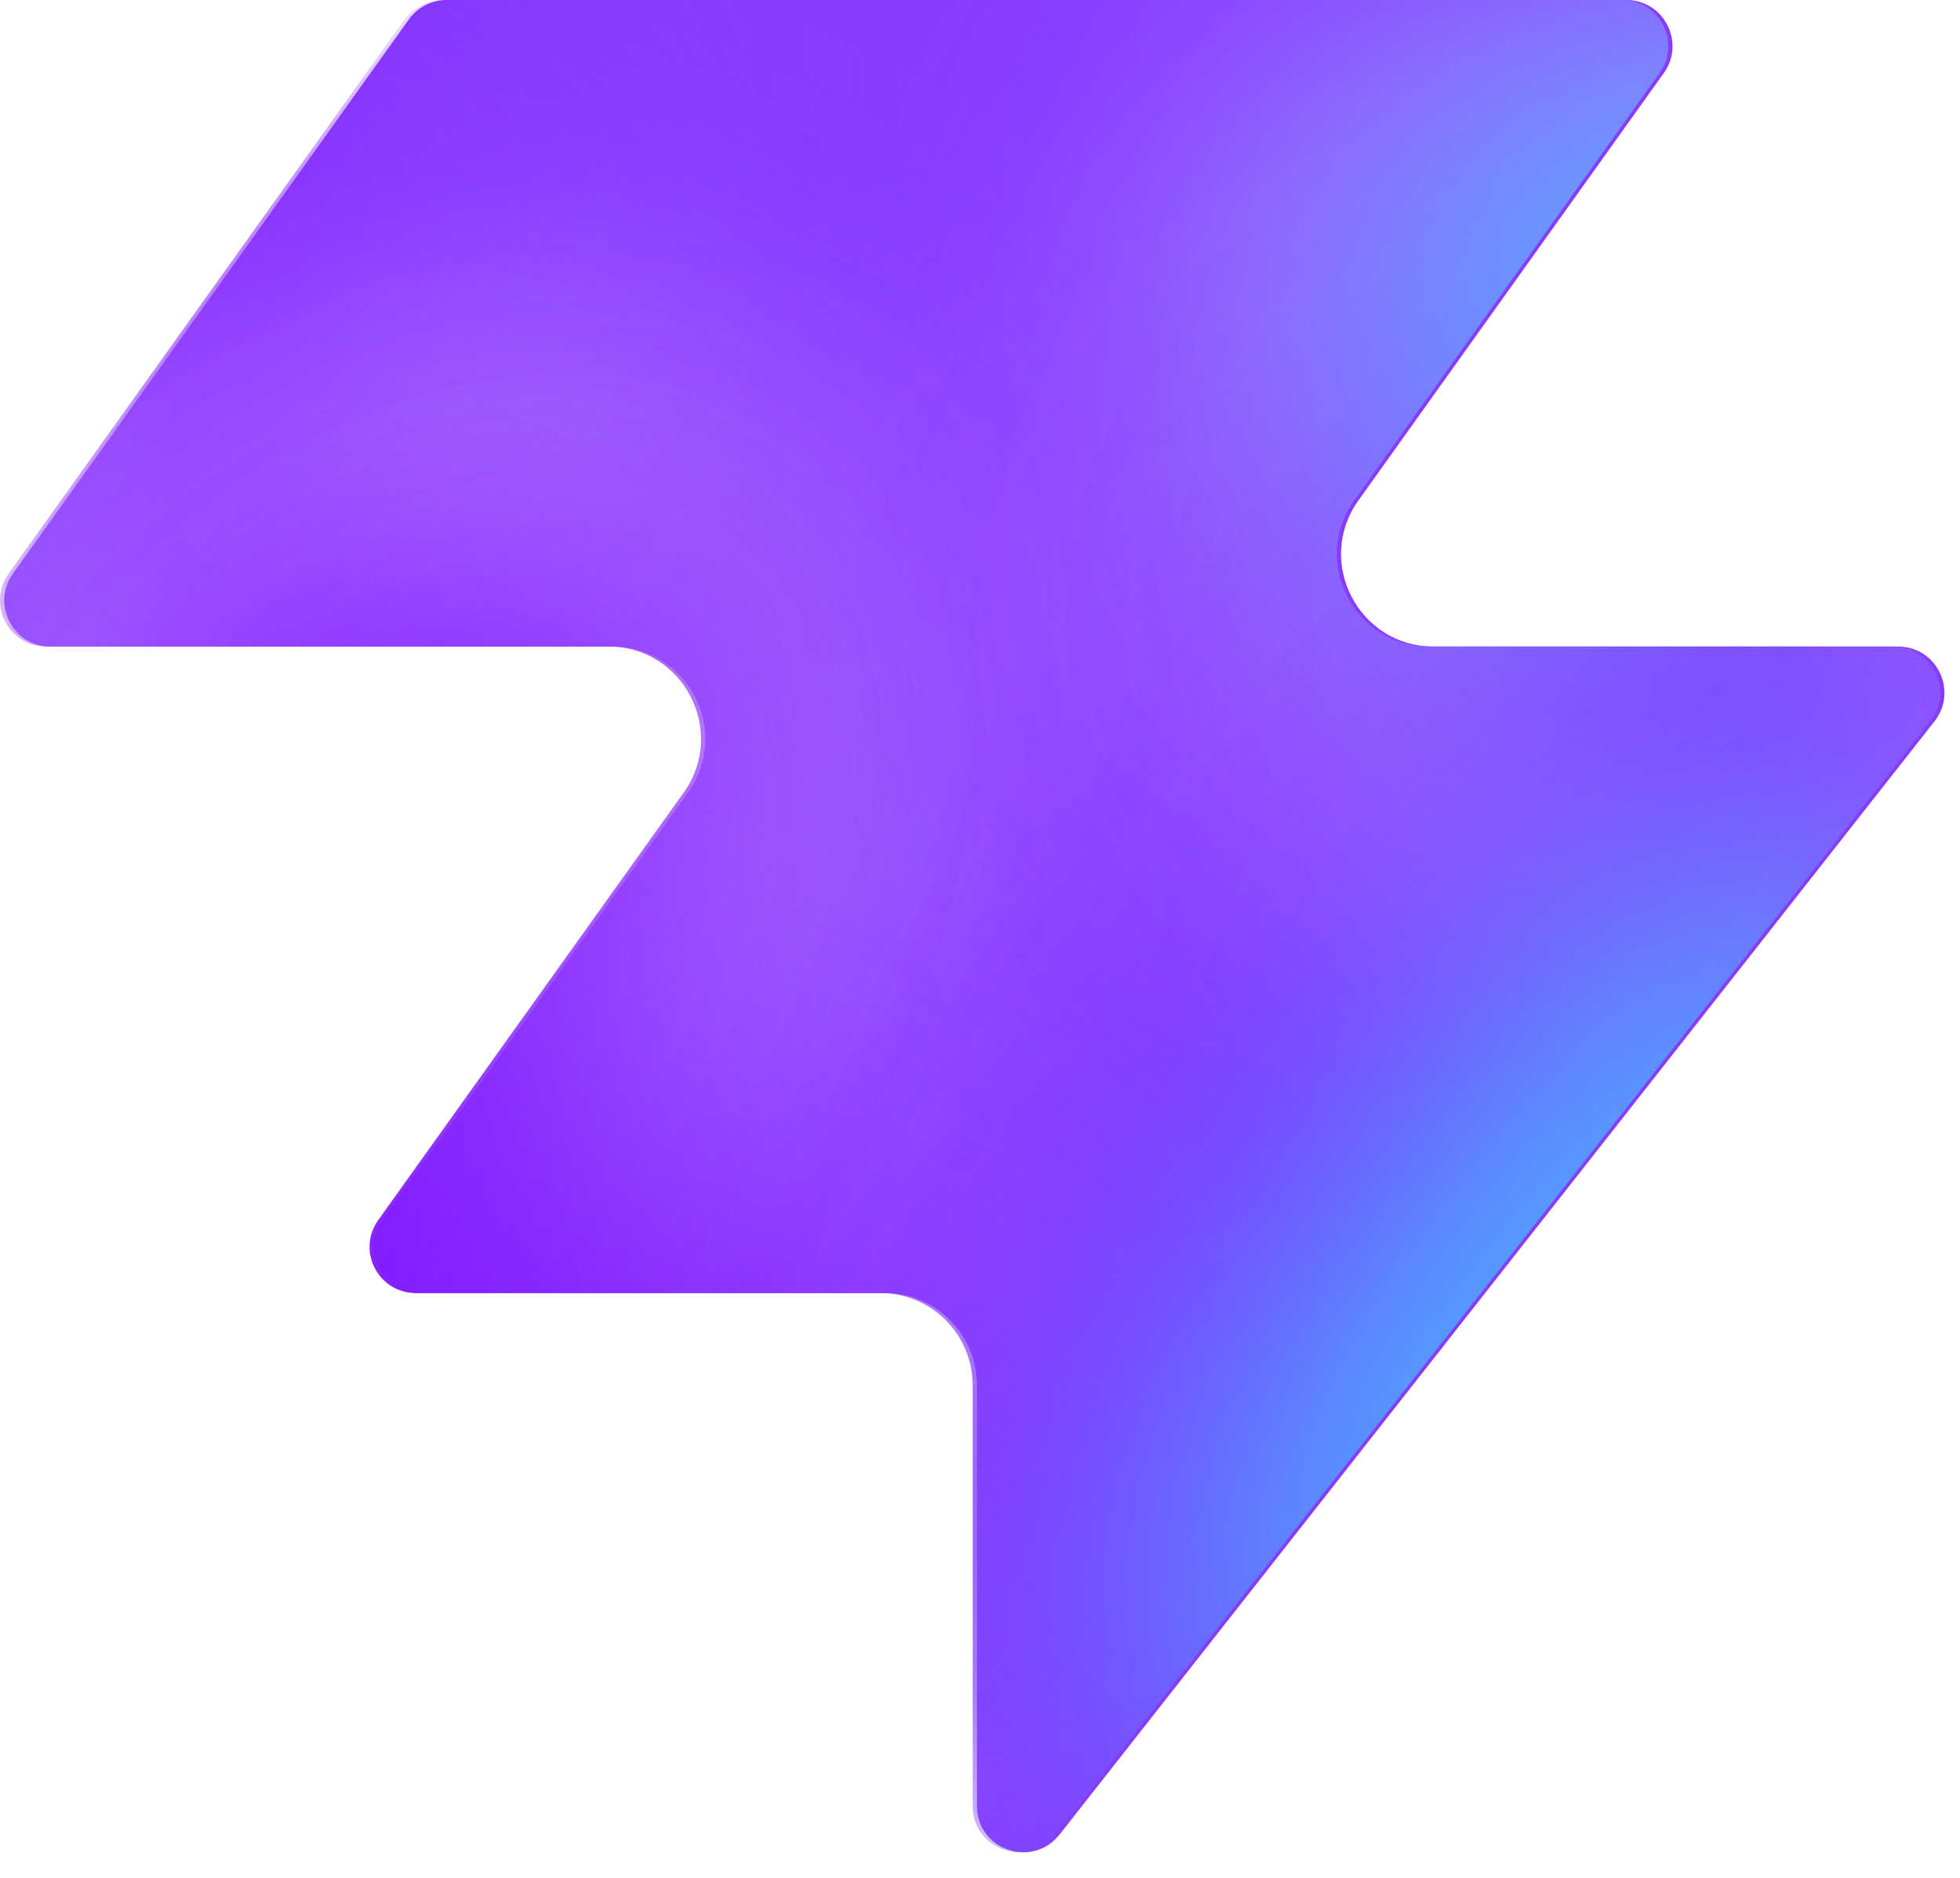
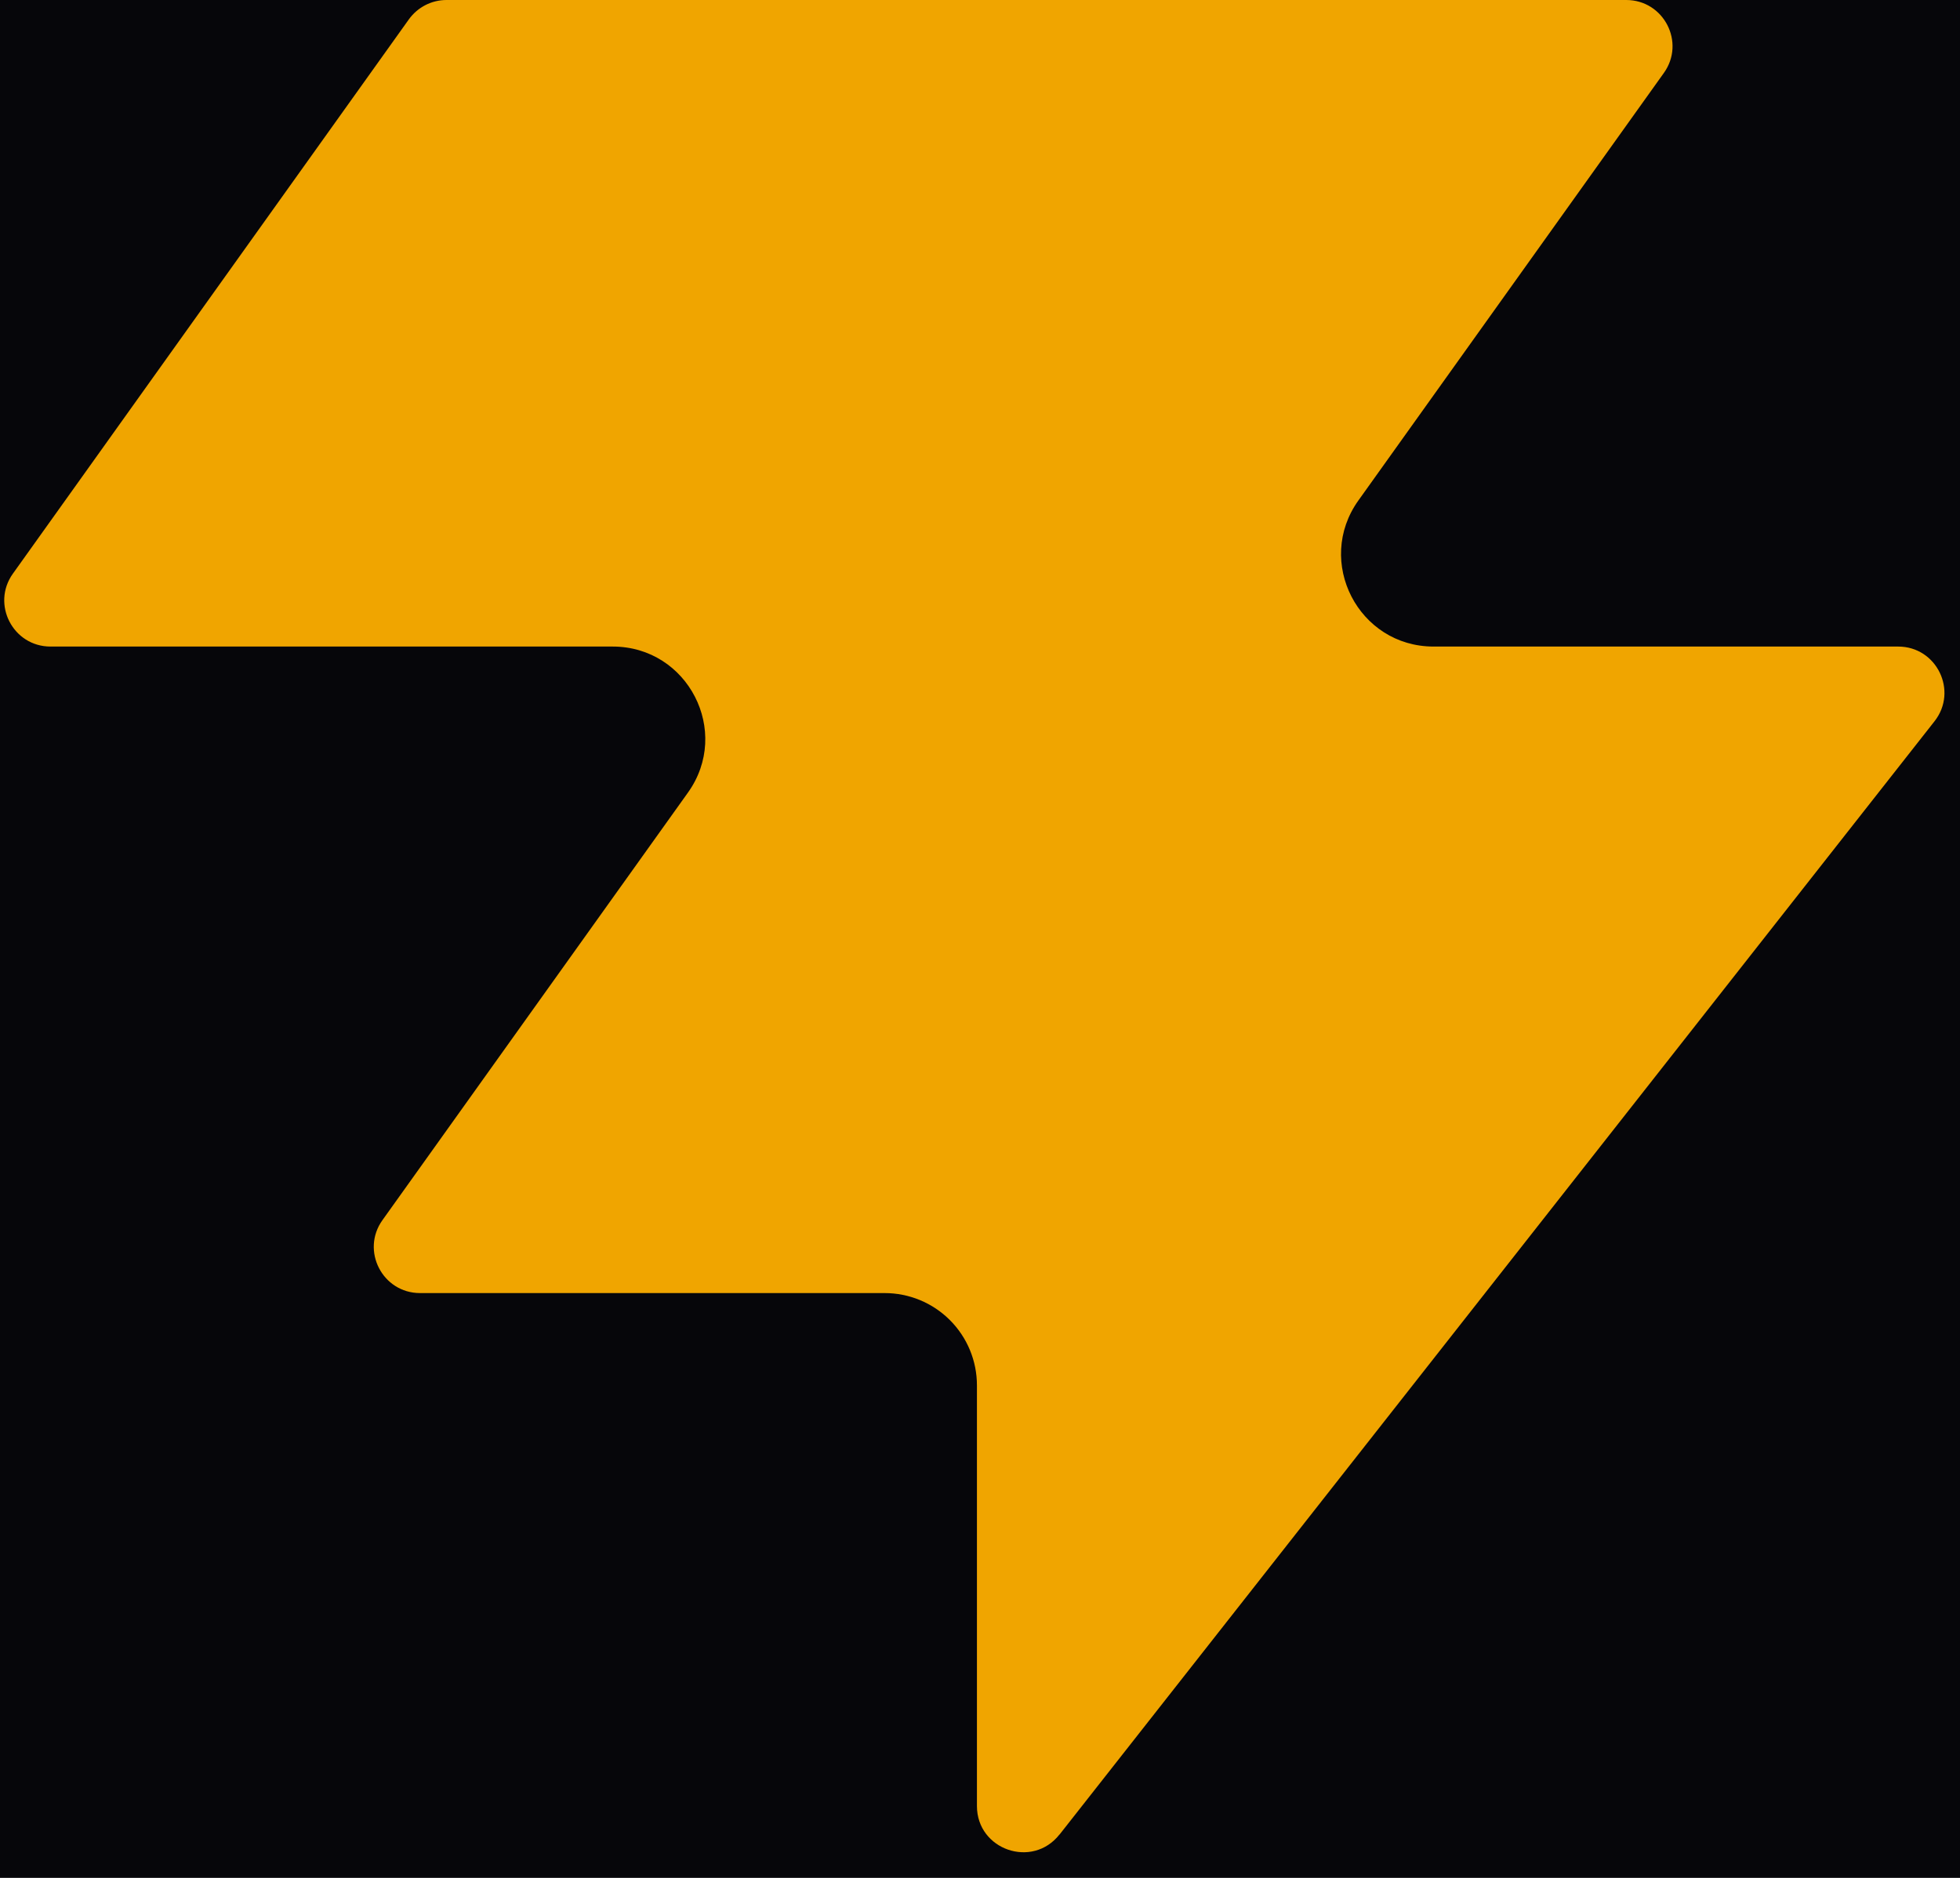
- <svg xmlns="http://www.w3.org/2000/svg" width="48" height="46" fill="none" viewBox="0 0 48 46">
-   <path fill="#863bff" d="M25.946 44.938c-.664.845-2.021.375-2.021-.698V33.937a2.26 2.26 0 0 0-2.262-2.262H10.287c-.92 0-1.456-1.04-.92-1.788l7.48-10.471c1.07-1.497 0-3.578-1.842-3.578H1.237c-.92 0-1.456-1.04-.92-1.788L10.013.474c.214-.297.556-.474.92-.474h28.894c.92 0 1.456 1.04.92 1.788l-7.48 10.471c-1.07 1.498 0 3.579 1.842 3.579h11.377c.943 0 1.473 1.088.89 1.83L25.947 44.94z" style="fill:#863bff;fill:color(display-p3 .525 .23 1);fill-opacity:1" />
-   <mask id="a" width="48" height="46" x="0" y="0" maskUnits="userSpaceOnUse" style="mask-type:alpha">
-     <path fill="#000" d="M25.842 44.938c-.664.844-2.021.375-2.021-.698V33.937a2.26 2.26 0 0 0-2.262-2.262H10.183c-.92 0-1.456-1.04-.92-1.788l7.48-10.471c1.07-1.498 0-3.579-1.842-3.579H1.133c-.92 0-1.456-1.04-.92-1.787L9.91.473c.214-.297.556-.474.92-.474h28.894c.92 0 1.456 1.04.92 1.788l-7.48 10.471c-1.07 1.498 0 3.578 1.842 3.578h11.377c.943 0 1.473 1.088.89 1.832L25.843 44.94z" style="fill:#000;fill-opacity:1" />
-   </mask>
-   <g mask="url(#a)">
-     <g filter="url(#b)">
-       <ellipse cx="5.508" cy="14.704" fill="#ede6ff" rx="5.508" ry="14.704" style="fill:#ede6ff;fill:color(display-p3 .927 .903 1);fill-opacity:1" transform="matrix(.00324 1 1 -.00324 -4.47 31.516)" />
-     </g>
-     <g filter="url(#c)">
-       <ellipse cx="10.399" cy="29.851" fill="#ede6ff" rx="10.399" ry="29.851" style="fill:#ede6ff;fill:color(display-p3 .927 .903 1);fill-opacity:1" transform="matrix(.00324 1 1 -.00324 -39.328 7.883)" />
-     </g>
-     <g filter="url(#d)">
-       <ellipse cx="5.508" cy="30.487" fill="#7e14ff" rx="5.508" ry="30.487" style="fill:#7e14ff;fill:color(display-p3 .492 .077 1);fill-opacity:1" transform="rotate(89.814 -25.913 -14.639)scale(1 -1)" />
-     </g>
-     <g filter="url(#e)">
-       <ellipse cx="5.508" cy="30.599" fill="#7e14ff" rx="5.508" ry="30.599" style="fill:#7e14ff;fill:color(display-p3 .492 .077 1);fill-opacity:1" transform="rotate(89.814 -32.644 -3.334)scale(1 -1)" />
-     </g>
-     <g filter="url(#f)">
-       <ellipse cx="5.508" cy="30.599" fill="#7e14ff" rx="5.508" ry="30.599" style="fill:#7e14ff;fill:color(display-p3 .492 .077 1);fill-opacity:1" transform="matrix(.00324 1 1 -.00324 -34.34 30.47)" />
-     </g>
-     <g filter="url(#g)">
-       <ellipse cx="14.072" cy="22.078" fill="#ede6ff" rx="14.072" ry="22.078" style="fill:#ede6ff;fill:color(display-p3 .927 .903 1);fill-opacity:1" transform="rotate(93.35 24.506 48.493)scale(-1 1)" />
-     </g>
-     <g filter="url(#h)">
-       <ellipse cx="3.47" cy="21.501" fill="#7e14ff" rx="3.47" ry="21.501" style="fill:#7e14ff;fill:color(display-p3 .492 .077 1);fill-opacity:1" transform="rotate(89.009 28.708 47.59)scale(-1 1)" />
-     </g>
-     <g filter="url(#i)">
-       <ellipse cx="3.47" cy="21.501" fill="#7e14ff" rx="3.47" ry="21.501" style="fill:#7e14ff;fill:color(display-p3 .492 .077 1);fill-opacity:1" transform="rotate(89.009 28.708 47.59)scale(-1 1)" />
-     </g>
-     <g filter="url(#j)">
-       <ellipse cx=".387" cy="8.972" fill="#7e14ff" rx="4.407" ry="29.108" style="fill:#7e14ff;fill:color(display-p3 .492 .077 1);fill-opacity:1" transform="rotate(39.51 .387 8.972)" />
-     </g>
-     <g filter="url(#k)">
-       <ellipse cx="47.523" cy="-6.092" fill="#7e14ff" rx="4.407" ry="29.108" style="fill:#7e14ff;fill:color(display-p3 .492 .077 1);fill-opacity:1" transform="rotate(37.892 47.523 -6.092)" />
-     </g>
-     <g filter="url(#l)">
-       <ellipse cx="41.412" cy="6.333" fill="#47bfff" rx="5.971" ry="9.665" style="fill:#47bfff;fill:color(display-p3 .28 .748 1);fill-opacity:1" transform="rotate(37.892 41.412 6.333)" />
-     </g>
-     <g filter="url(#m)">
-       <ellipse cx="-1.879" cy="38.332" fill="#7e14ff" rx="4.407" ry="29.108" style="fill:#7e14ff;fill:color(display-p3 .492 .077 1);fill-opacity:1" transform="rotate(37.892 -1.88 38.332)" />
-     </g>
-     <g filter="url(#n)">
-       <ellipse cx="-1.879" cy="38.332" fill="#7e14ff" rx="4.407" ry="29.108" style="fill:#7e14ff;fill:color(display-p3 .492 .077 1);fill-opacity:1" transform="rotate(37.892 -1.88 38.332)" />
-     </g>
-     <g filter="url(#o)">
-       <ellipse cx="35.651" cy="29.907" fill="#7e14ff" rx="4.407" ry="29.108" style="fill:#7e14ff;fill:color(display-p3 .492 .077 1);fill-opacity:1" transform="rotate(37.892 35.651 29.907)" />
-     </g>
-     <g filter="url(#p)">
-       <ellipse cx="38.418" cy="32.4" fill="#47bfff" rx="5.971" ry="15.297" style="fill:#47bfff;fill:color(display-p3 .28 .748 1);fill-opacity:1" transform="rotate(37.892 38.418 32.4)" />
-     </g>
-   </g>
-   <defs>
-     <filter id="b" width="60.045" height="41.654" x="-19.77" y="16.149" color-interpolation-filters="sRGB" filterUnits="userSpaceOnUse">
-       <feFlood flood-opacity="0" result="BackgroundImageFix" />
-       <feBlend in="SourceGraphic" in2="BackgroundImageFix" result="shape" />
-       <feGaussianBlur result="effect1_foregroundBlur_2002_17158" stdDeviation="7.659" />
-     </filter>
-     <filter id="c" width="90.34" height="51.437" x="-54.613" y="-7.533" color-interpolation-filters="sRGB" filterUnits="userSpaceOnUse">
-       <feFlood flood-opacity="0" result="BackgroundImageFix" />
-       <feBlend in="SourceGraphic" in2="BackgroundImageFix" result="shape" />
-       <feGaussianBlur result="effect1_foregroundBlur_2002_17158" stdDeviation="7.659" />
-     </filter>
-     <filter id="d" width="79.355" height="29.4" x="-49.64" y="2.03" color-interpolation-filters="sRGB" filterUnits="userSpaceOnUse">
-       <feFlood flood-opacity="0" result="BackgroundImageFix" />
-       <feBlend in="SourceGraphic" in2="BackgroundImageFix" result="shape" />
-       <feGaussianBlur result="effect1_foregroundBlur_2002_17158" stdDeviation="4.596" />
-     </filter>
-     <filter id="e" width="79.579" height="29.4" x="-45.045" y="20.029" color-interpolation-filters="sRGB" filterUnits="userSpaceOnUse">
-       <feFlood flood-opacity="0" result="BackgroundImageFix" />
-       <feBlend in="SourceGraphic" in2="BackgroundImageFix" result="shape" />
-       <feGaussianBlur result="effect1_foregroundBlur_2002_17158" stdDeviation="4.596" />
-     </filter>
-     <filter id="f" width="79.579" height="29.4" x="-43.513" y="21.178" color-interpolation-filters="sRGB" filterUnits="userSpaceOnUse">
-       <feFlood flood-opacity="0" result="BackgroundImageFix" />
-       <feBlend in="SourceGraphic" in2="BackgroundImageFix" result="shape" />
-       <feGaussianBlur result="effect1_foregroundBlur_2002_17158" stdDeviation="4.596" />
-     </filter>
-     <filter id="g" width="74.749" height="58.852" x="15.756" y="-17.901" color-interpolation-filters="sRGB" filterUnits="userSpaceOnUse">
-       <feFlood flood-opacity="0" result="BackgroundImageFix" />
-       <feBlend in="SourceGraphic" in2="BackgroundImageFix" result="shape" />
-       <feGaussianBlur result="effect1_foregroundBlur_2002_17158" stdDeviation="7.659" />
-     </filter>
-     <filter id="h" width="61.377" height="25.362" x="23.548" y="2.284" color-interpolation-filters="sRGB" filterUnits="userSpaceOnUse">
-       <feFlood flood-opacity="0" result="BackgroundImageFix" />
-       <feBlend in="SourceGraphic" in2="BackgroundImageFix" result="shape" />
-       <feGaussianBlur result="effect1_foregroundBlur_2002_17158" stdDeviation="4.596" />
-     </filter>
-     <filter id="i" width="61.377" height="25.362" x="23.548" y="2.284" color-interpolation-filters="sRGB" filterUnits="userSpaceOnUse">
-       <feFlood flood-opacity="0" result="BackgroundImageFix" />
-       <feBlend in="SourceGraphic" in2="BackgroundImageFix" result="shape" />
-       <feGaussianBlur result="effect1_foregroundBlur_2002_17158" stdDeviation="4.596" />
-     </filter>
-     <filter id="j" width="56.045" height="63.649" x="-27.636" y="-22.853" color-interpolation-filters="sRGB" filterUnits="userSpaceOnUse">
-       <feFlood flood-opacity="0" result="BackgroundImageFix" />
-       <feBlend in="SourceGraphic" in2="BackgroundImageFix" result="shape" />
-       <feGaussianBlur result="effect1_foregroundBlur_2002_17158" stdDeviation="4.596" />
-     </filter>
-     <filter id="k" width="54.814" height="64.646" x="20.116" y="-38.415" color-interpolation-filters="sRGB" filterUnits="userSpaceOnUse">
-       <feFlood flood-opacity="0" result="BackgroundImageFix" />
-       <feBlend in="SourceGraphic" in2="BackgroundImageFix" result="shape" />
-       <feGaussianBlur result="effect1_foregroundBlur_2002_17158" stdDeviation="4.596" />
-     </filter>
-     <filter id="l" width="33.541" height="35.313" x="24.641" y="-11.323" color-interpolation-filters="sRGB" filterUnits="userSpaceOnUse">
-       <feFlood flood-opacity="0" result="BackgroundImageFix" />
-       <feBlend in="SourceGraphic" in2="BackgroundImageFix" result="shape" />
-       <feGaussianBlur result="effect1_foregroundBlur_2002_17158" stdDeviation="4.596" />
-     </filter>
-     <filter id="m" width="54.814" height="64.646" x="-29.286" y="6.009" color-interpolation-filters="sRGB" filterUnits="userSpaceOnUse">
-       <feFlood flood-opacity="0" result="BackgroundImageFix" />
-       <feBlend in="SourceGraphic" in2="BackgroundImageFix" result="shape" />
-       <feGaussianBlur result="effect1_foregroundBlur_2002_17158" stdDeviation="4.596" />
-     </filter>
-     <filter id="n" width="54.814" height="64.646" x="-29.286" y="6.009" color-interpolation-filters="sRGB" filterUnits="userSpaceOnUse">
-       <feFlood flood-opacity="0" result="BackgroundImageFix" />
-       <feBlend in="SourceGraphic" in2="BackgroundImageFix" result="shape" />
-       <feGaussianBlur result="effect1_foregroundBlur_2002_17158" stdDeviation="4.596" />
-     </filter>
-     <filter id="o" width="54.814" height="64.646" x="8.244" y="-2.416" color-interpolation-filters="sRGB" filterUnits="userSpaceOnUse">
-       <feFlood flood-opacity="0" result="BackgroundImageFix" />
-       <feBlend in="SourceGraphic" in2="BackgroundImageFix" result="shape" />
-       <feGaussianBlur result="effect1_foregroundBlur_2002_17158" stdDeviation="4.596" />
-     </filter>
-     <filter id="p" width="39.409" height="43.623" x="18.713" y="10.588" color-interpolation-filters="sRGB" filterUnits="userSpaceOnUse">
-       <feFlood flood-opacity="0" result="BackgroundImageFix" />
-       <feBlend in="SourceGraphic" in2="BackgroundImageFix" result="shape" />
-       <feGaussianBlur result="effect1_foregroundBlur_2002_17158" stdDeviation="4.596" />
-     </filter>
-   </defs>
+ <svg xmlns="http://www.w3.org/2000/svg" width="48" height="46" viewBox="0 0 48 46">
+   <rect width="48" height="46" fill="#06060A" />
+   <path fill="#F0A500" d="M25.946 44.938c-.664.845-2.021.375-2.021-.698V33.937a2.26 2.26 0 0 0-2.262-2.262H10.287c-.92 0-1.456-1.04-.92-1.788l7.48-10.471c1.07-1.497 0-3.578-1.842-3.578H1.237c-.92 0-1.456-1.04-.92-1.788L10.013.474c.214-.297.556-.474.92-.474h28.894c.92 0 1.456 1.04.92 1.788l-7.48 10.471c-1.07 1.498 0 3.579 1.842 3.579h11.377c.943 0 1.473 1.088.89 1.83L25.947 44.94z" />
</svg>
